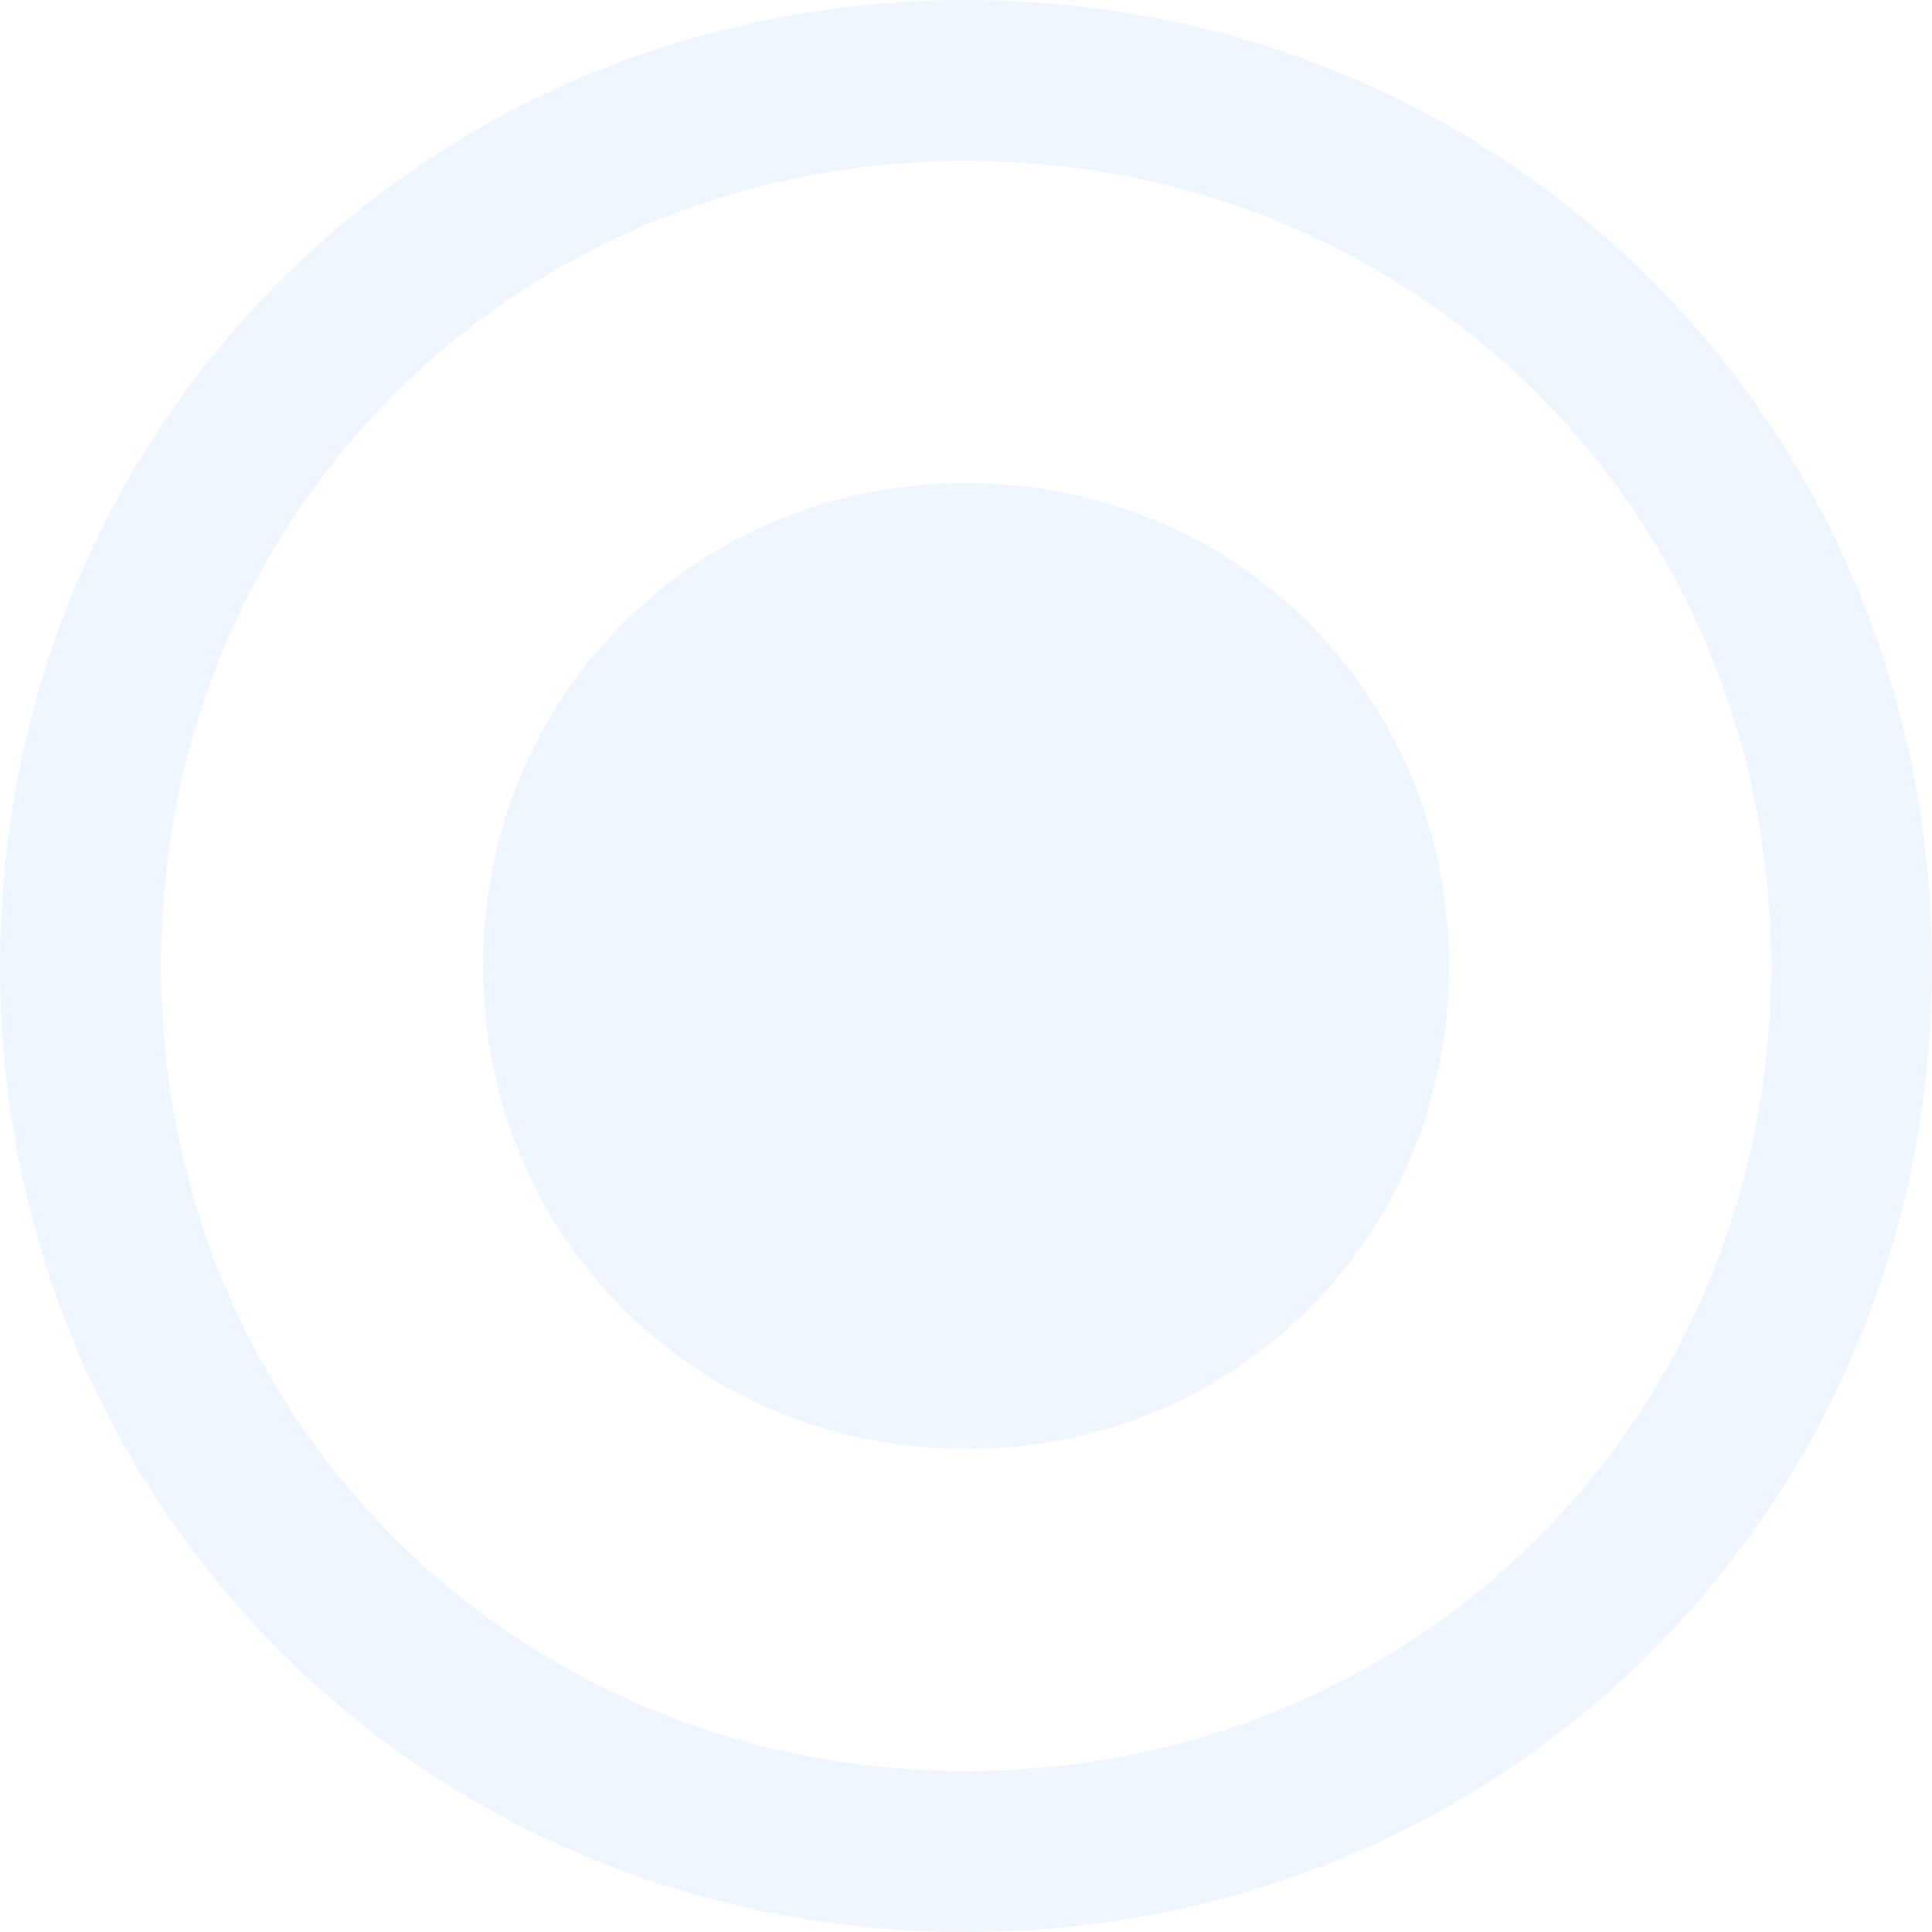
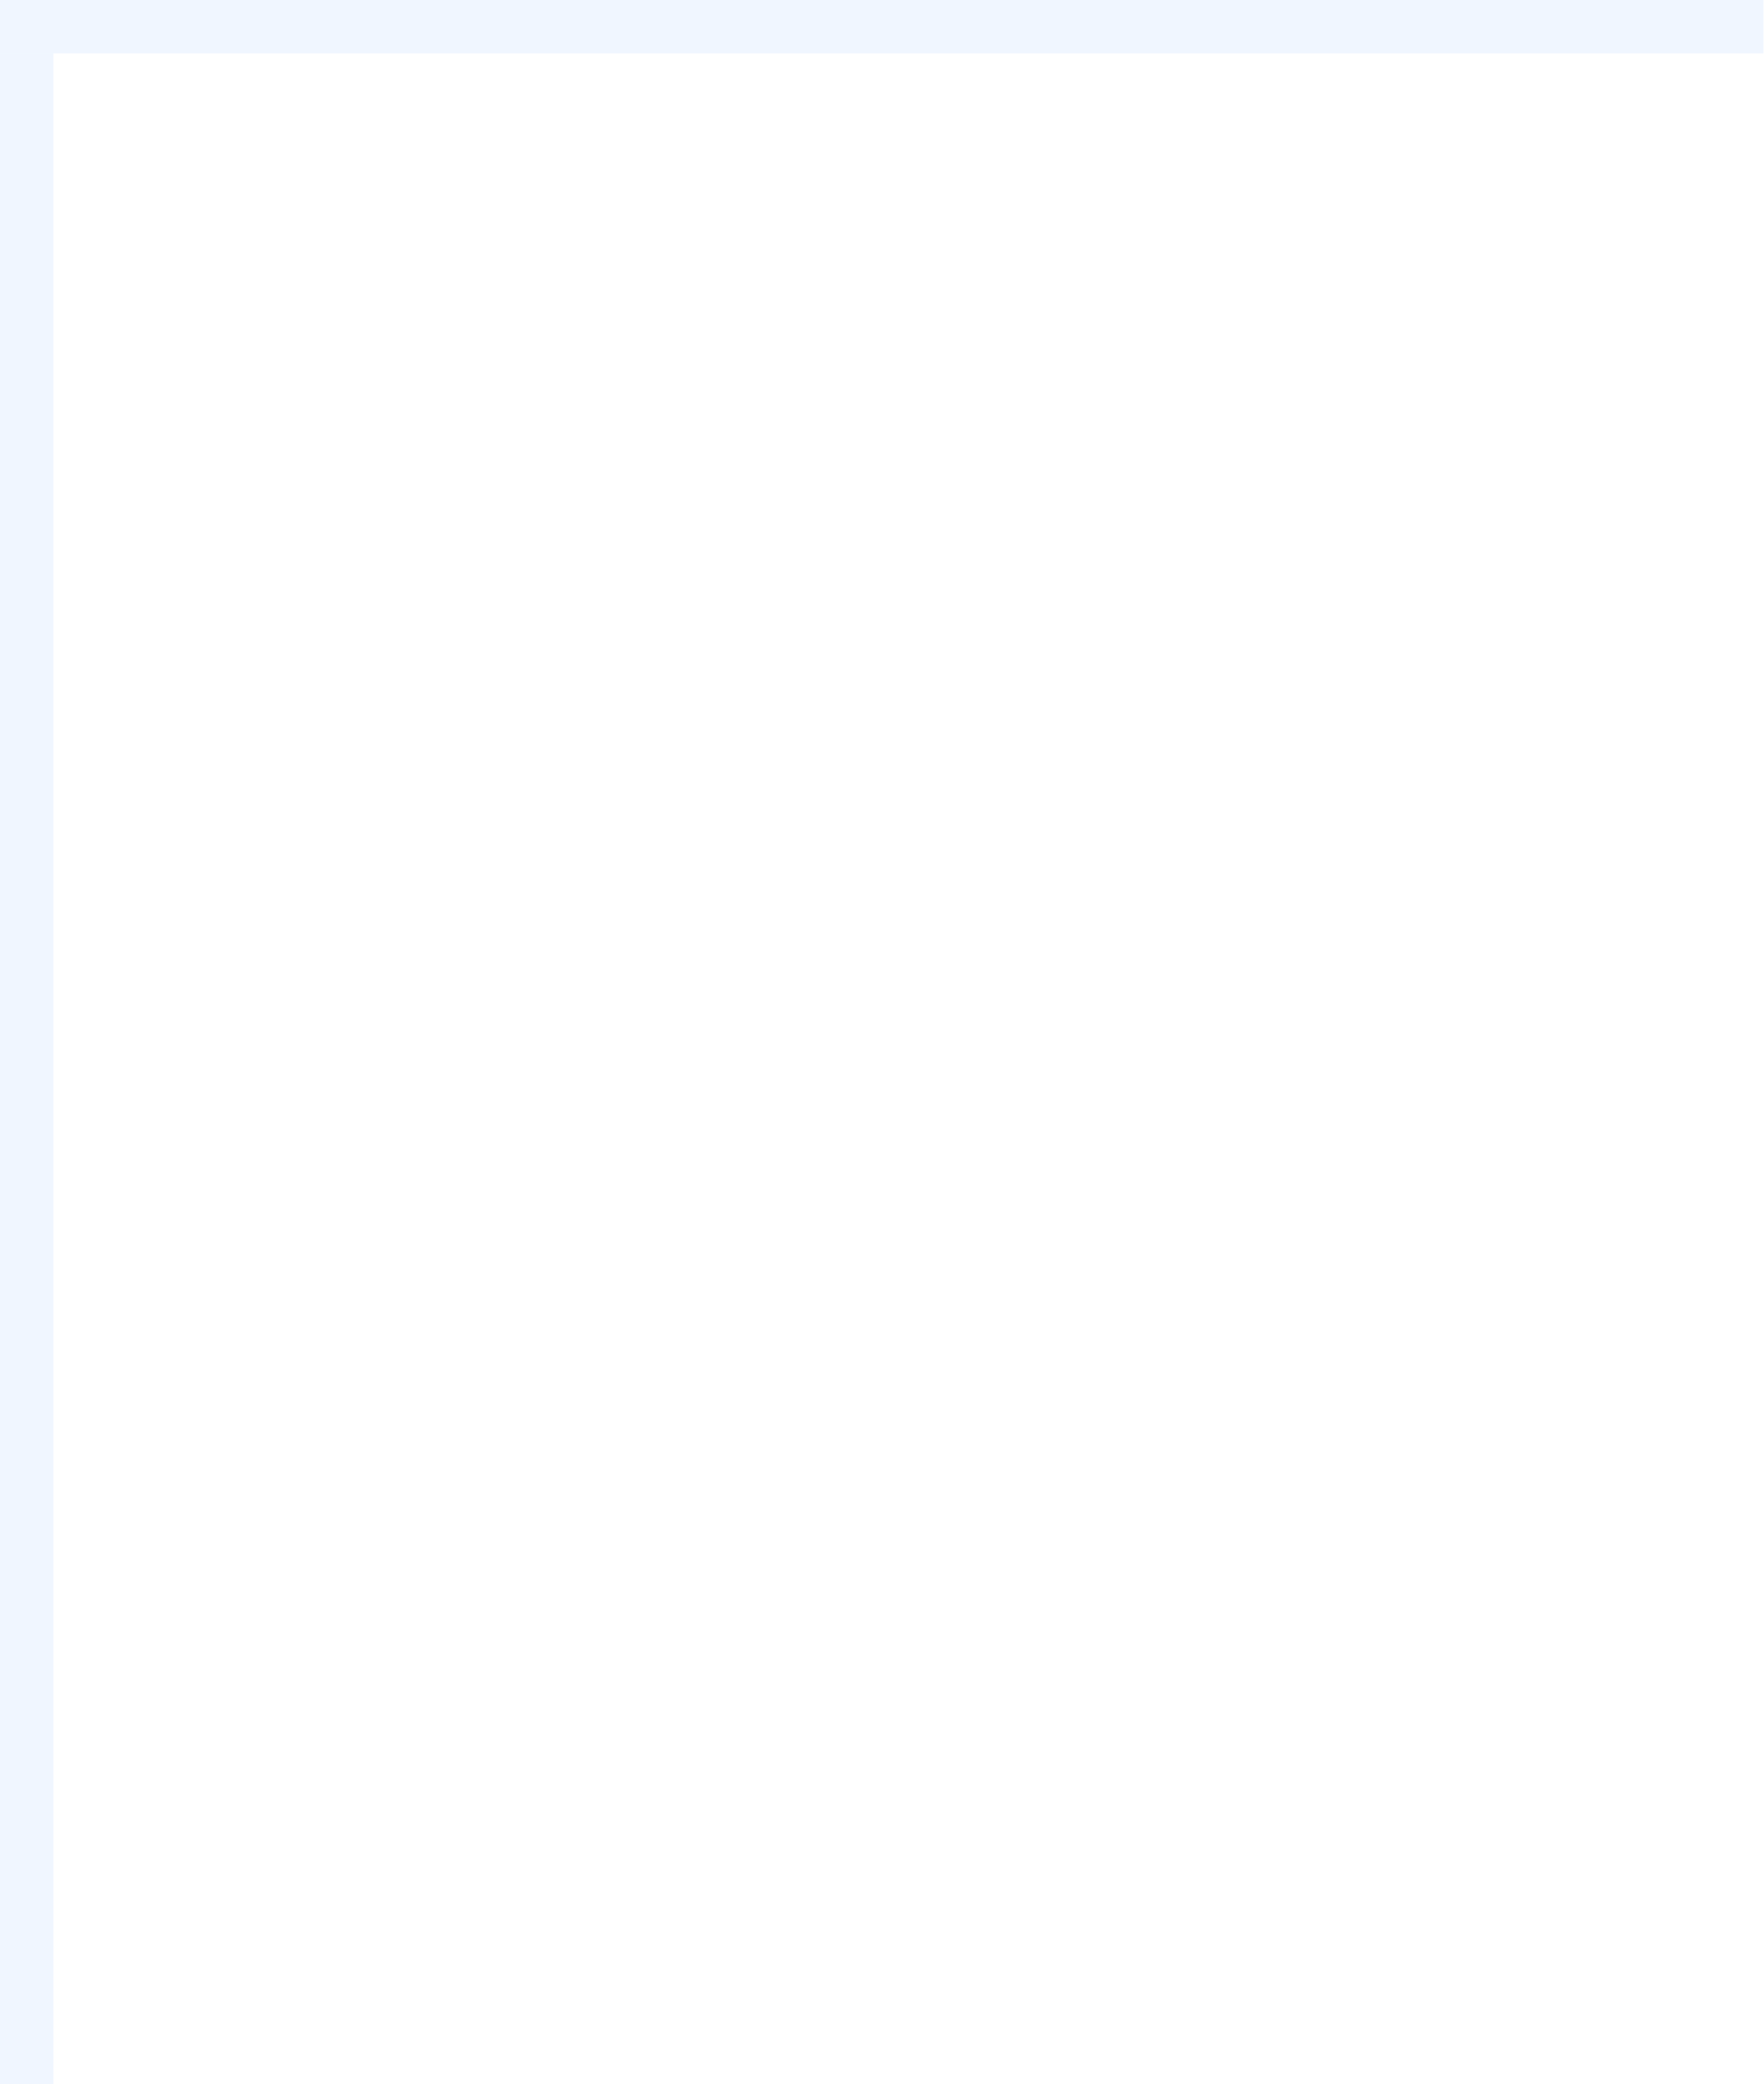
- <svg xmlns="http://www.w3.org/2000/svg" version="1.1" width="12px" height="12px">
-   <defs>
-     <pattern id="BGPattern" patternUnits="userSpaceOnUse" alignment="0 0" imageRepeat="None" />
-   </defs>
-   <g transform="matrix(1 0 0 1 -208 -6 )">
-     <path d="M 6 0  C 9.36 0  12 2.64  12 6  C 12 9.36  9.36 12  6 12  C 2.64 12  0 9.36  0 6  C 0 2.64  2.64 0  6 0  Z " fill-rule="nonzero" fill="rgba(255, 255, 255, 1)" stroke="none" transform="matrix(1 0 0 1 208 6 )" class="fill" />
-     <path d="M 6 0.5  C 9.08 0.5  11.5 2.92  11.5 6  C 11.5 9.08  9.08 11.5  6 11.5  C 2.92 11.5  0.5 9.08  0.5 6  C 0.5 2.92  2.92 0.5  6 0.5  Z " stroke-width="1" stroke-dasharray="0" stroke="rgba(240, 246, 255, 1)" fill="none" transform="matrix(1 0 0 1 208 6 )" class="stroke" stroke-dashoffset="0.5" />
-     <path d="M 6 9  C 4.32 9  3 7.68  3 6  C 3 4.32  4.32 3  6 3  C 7.68 3  9 4.32  9 6  C 9 7.68  7.68 9  6 9  " fill-rule="nonzero" fill="rgba(240, 246, 255, 1)" stroke="none" transform="matrix(1 0 0 1 208 6 )" class="stroke btn_check" />
-   </g>
+ <svg xmlns="http://www.w3.org/2000/svg" version="1.1" width="33px" height="39px" viewBox="0 40 33 39">
+   <path d="M 1 1  L 33 1  L 33 39  L 1 39  L 1 1  Z " fill-rule="nonzero" fill="rgba(255, 255, 255, 1)" stroke="none" transform="matrix(1 0 0 1 0 40 )" class="fill" />
+   <path d="M 0.5 1  L 0.5 39  " stroke-width="1" stroke-dasharray="0" stroke="rgba(240, 246, 255, 1)" fill="none" transform="matrix(1 0 0 1 0 40 )" class="stroke" />
+   <path d="M 0 0.5  L 33 0.5  " stroke-width="1" stroke-dasharray="0" stroke="rgba(240, 246, 255, 1)" fill="none" transform="matrix(1 0 0 1 0 40 )" class="stroke" />
</svg>
